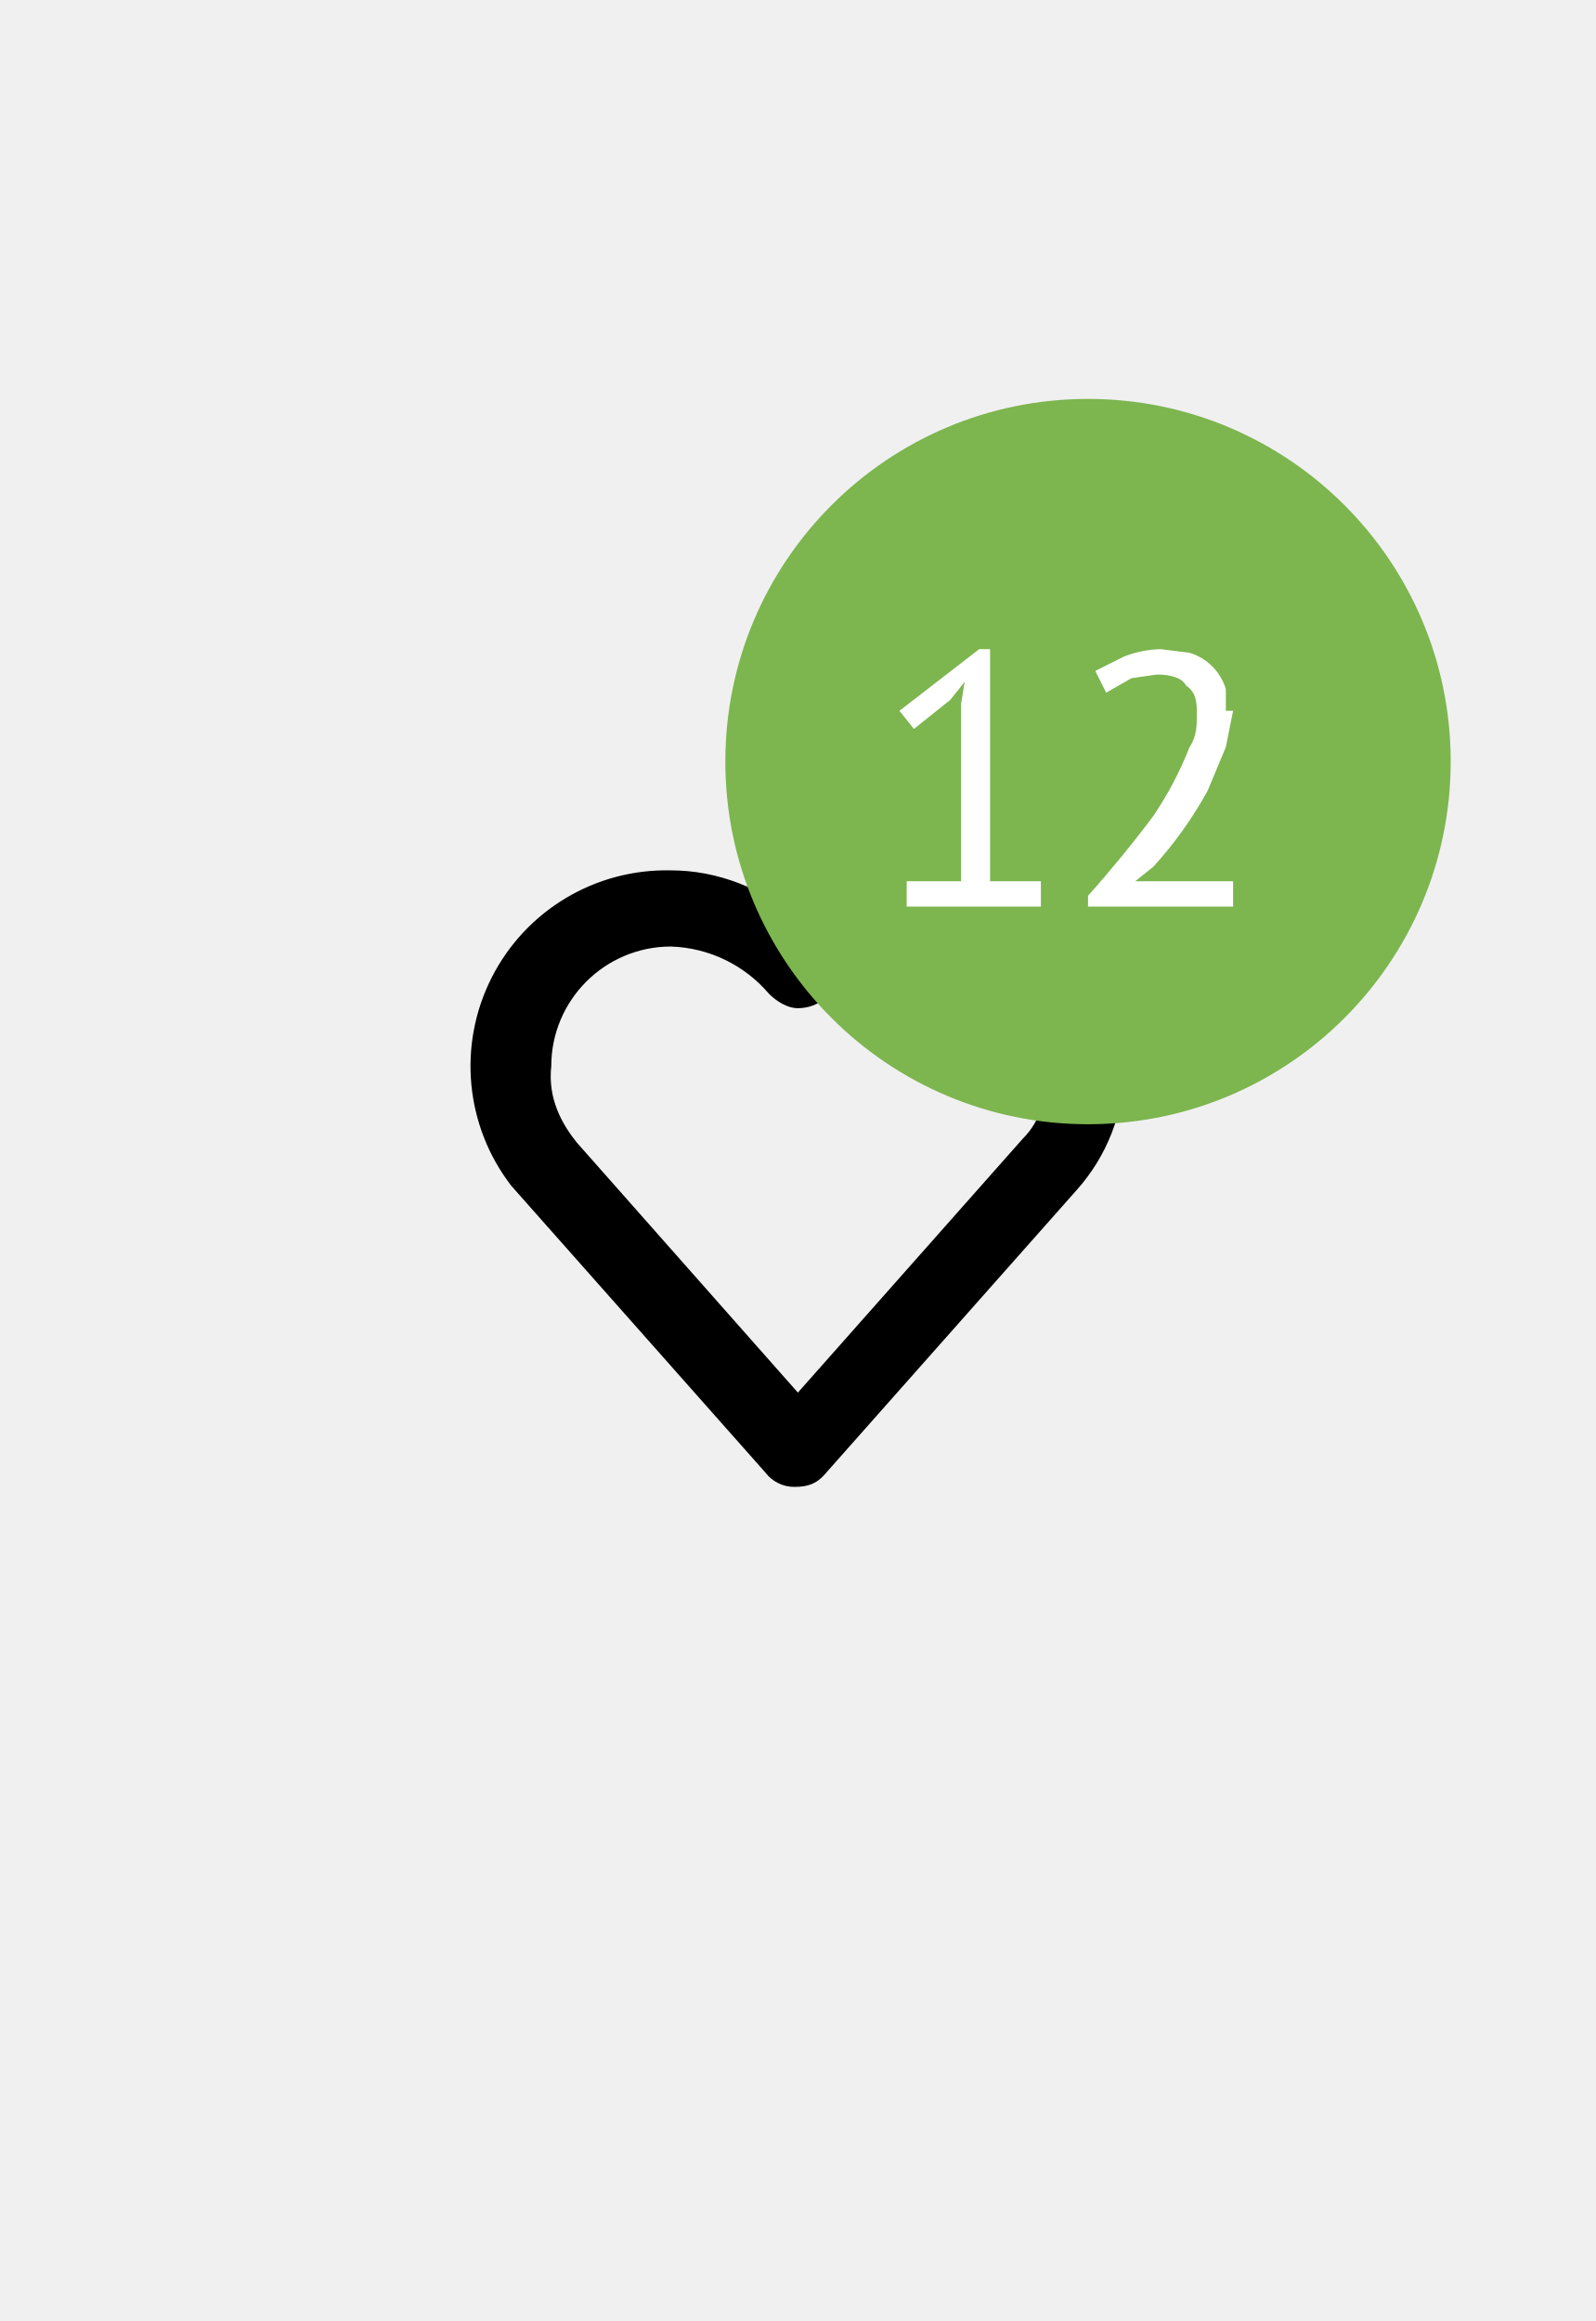
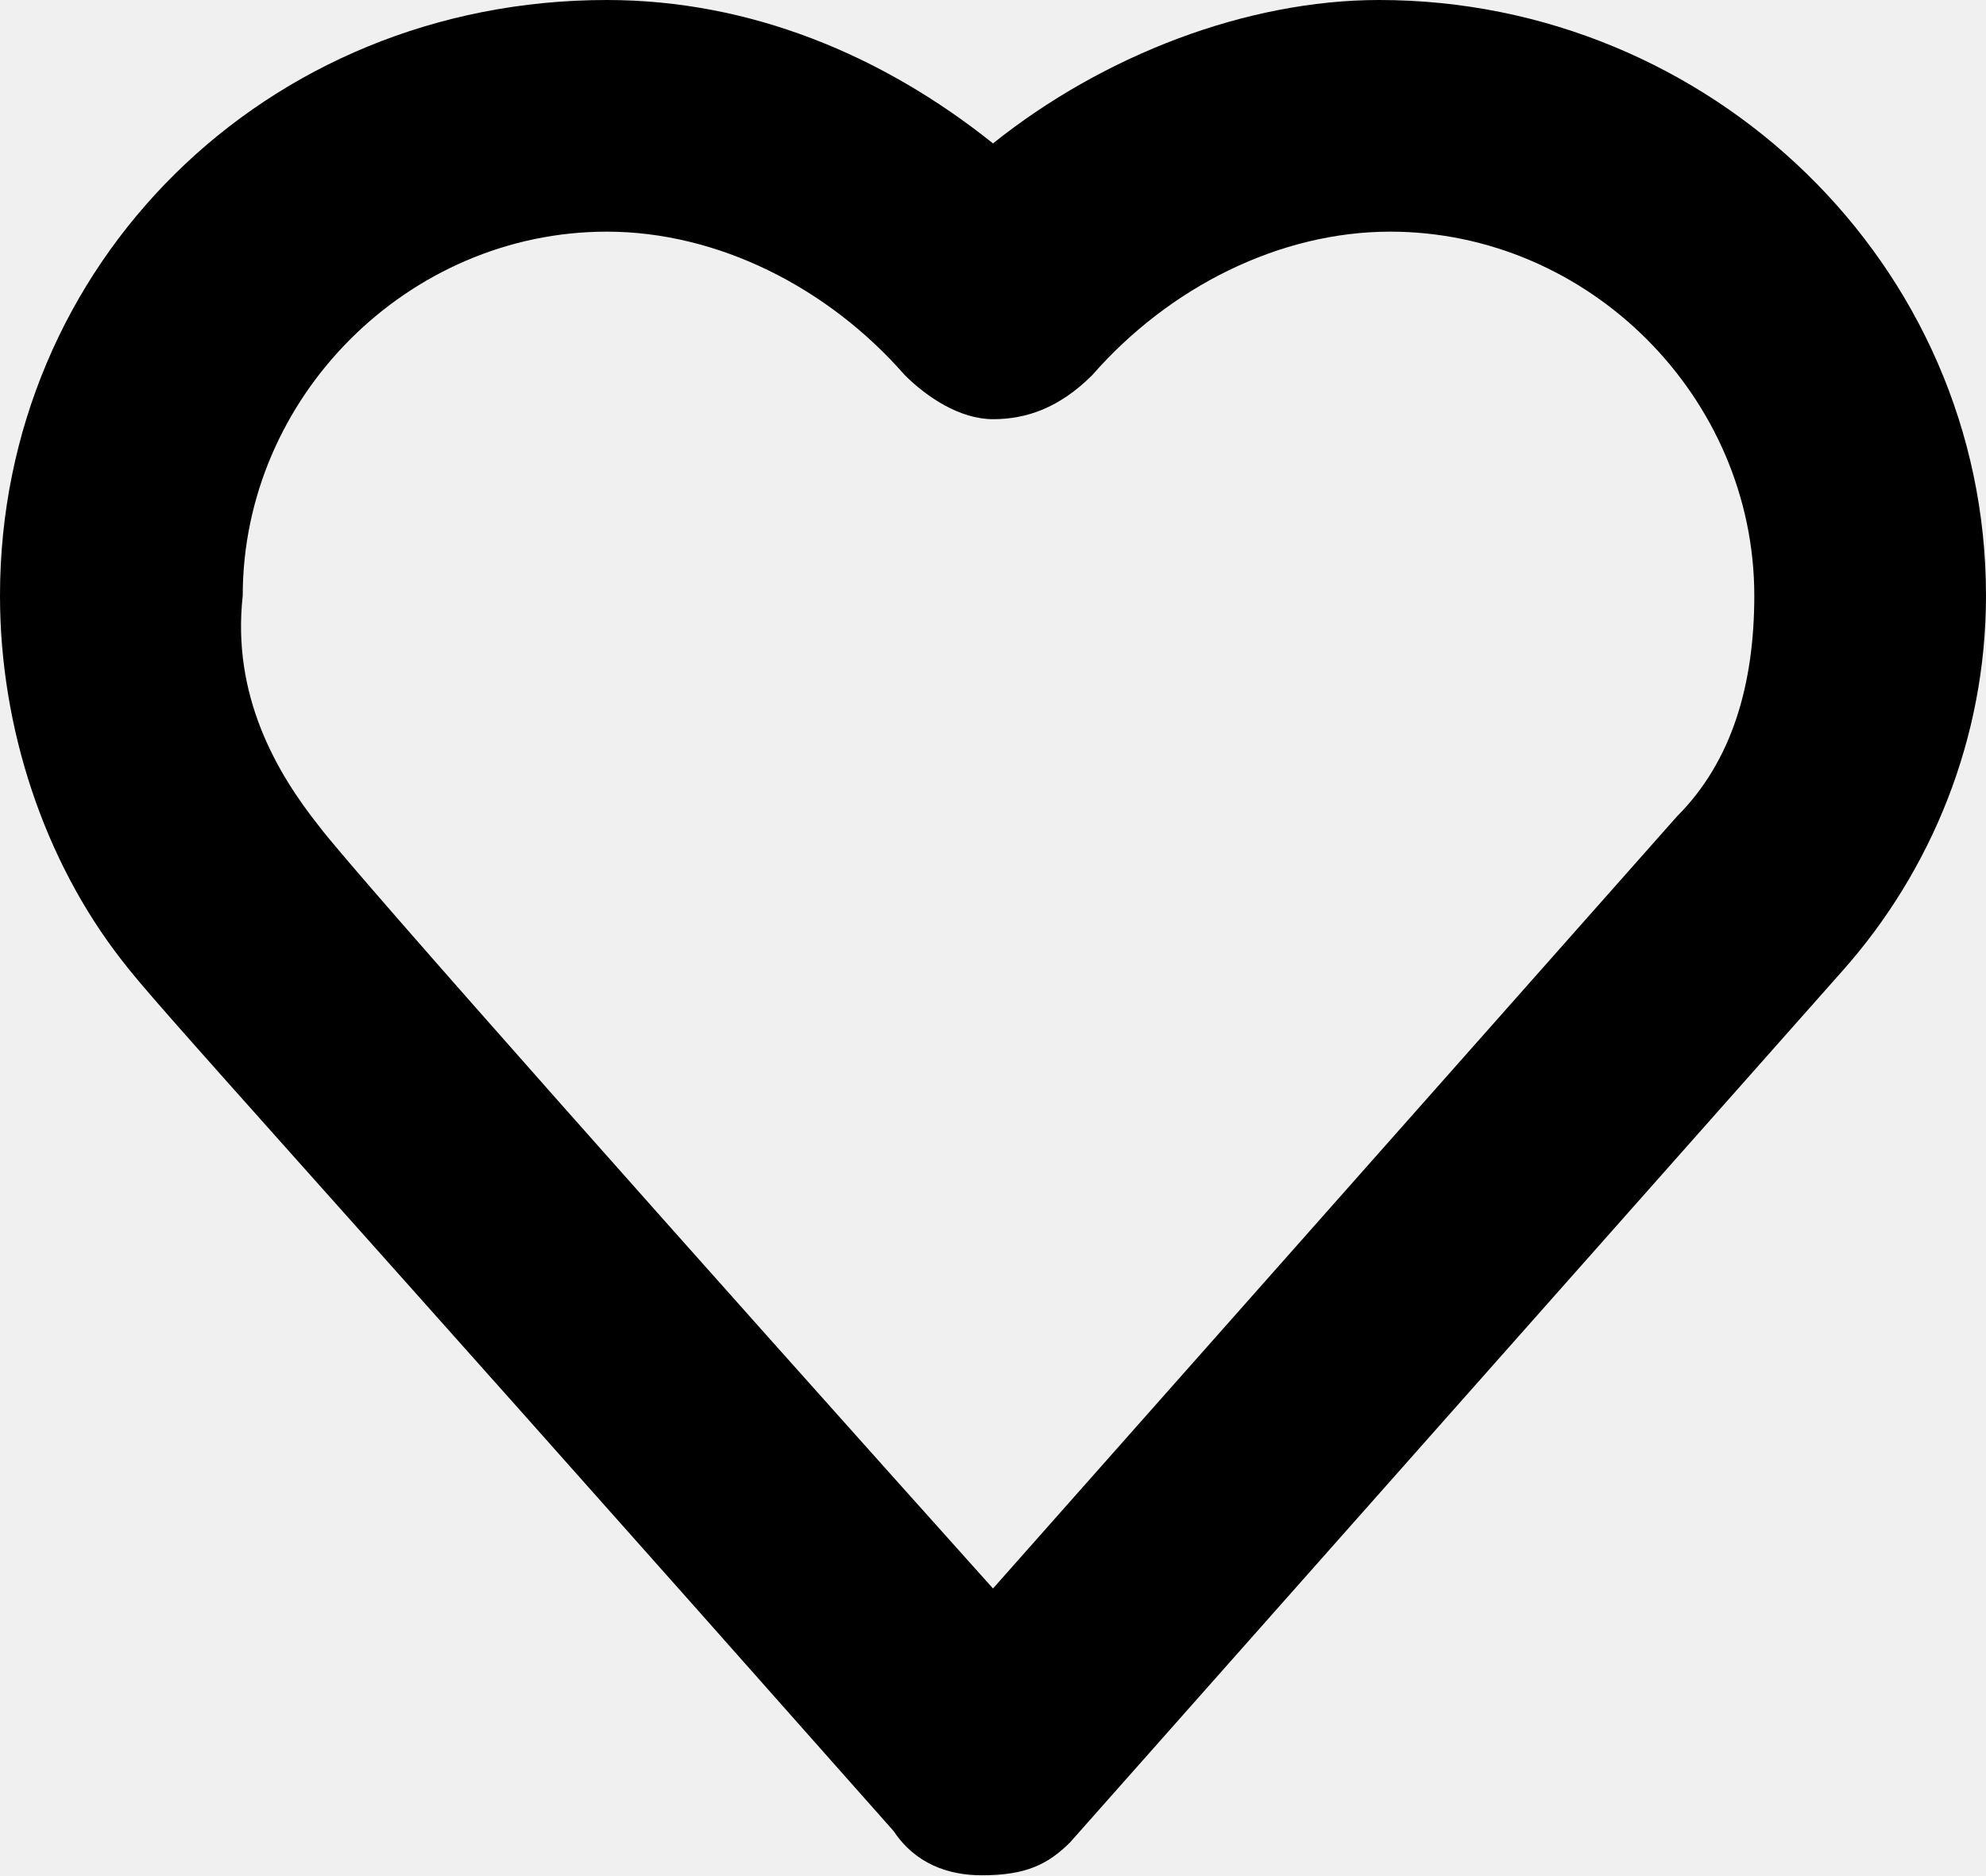
- <svg xmlns="http://www.w3.org/2000/svg" width="44" height="64" fill="none">
-   <path fill="#000" d="M21.9 41a1 1 0 0 1-.8-.4l-7-7.9a5.4 5.4 0 0 1 4.4-8.7c1.3 0 2.5.5 3.5 1.3a5.5 5.5 0 0 1 9 4.1c0 1.3-.5 2.5-1.3 3.4l-7 7.9c-.2.2-.4.3-.8.3Zm-6-9.5 6.1 6.9 6.2-7c.5-.5.7-1.2.7-2 0-1.8-1.5-3.3-3.3-3.3-1 0-2 .5-2.7 1.3-.3.3-.6.4-.9.4-.3 0-.6-.2-.8-.4a3.7 3.7 0 0 0-2.7-1.3 3.3 3.3 0 0 0-3.3 3.3c-.1.9.3 1.6.7 2.1-.1 0-.1 0 0 0Z" />
-   <rect width="20" height="20" x="20" y="11" fill="#7DB54F" rx="10" />
-   <path fill="#fff" d="M25.1 24.3h1.4v-4.9l.1-.6-.4.5-1 .8-.4-.5 2.2-1.7h.3v6.4h1.4v.7H25v-.7Zm8.9-4.7-.2 1-.5 1.2a10.9 10.9 0 0 1-1.5 2.1l-.5.4H34v.7h-4v-.3a33.1 33.1 0 0 0 1.8-2.2 9.7 9.7 0 0 0 1-1.9c.2-.3.2-.6.2-.9 0-.3 0-.6-.3-.8-.1-.2-.4-.3-.8-.3l-.7.1-.7.4-.3-.6.8-.4a3 3 0 0 1 1-.2l.8.1a1.5 1.5 0 0 1 1 1v.6Z" />
+ <svg xmlns="http://www.w3.org/2000/svg" width="18" height="17" viewBox="0 0 18 17" fill="none">
+   <path d="M8.9 17C8.6 17 8.3 16.9 8.1 16.6C2.7 10.5 1.4 9.1 1.1 8.7C0.4 7.8 0 6.6 0 5.4C0 2.4 2.4 0 5.5 0C6.8 0 8 0.5 9 1.3C10 0.5 11.3 0 12.5 0C15.5 0 18 2.4 18 5.4C18 6.7 17.5 7.9 16.7 8.8L9.7 16.7C9.5 16.9 9.3 17 8.9 17ZM2.9 7.5C3.2 7.9 6.4 11.5 9 14.4L15.2 7.4C15.7 6.9 15.9 6.2 15.9 5.4C15.9 3.6 14.4 2.1 12.6 2.1C11.6 2.1 10.6 2.6 9.9 3.4C9.6 3.7 9.3 3.8 9 3.8C8.7 3.8 8.4 3.6 8.2 3.4C7.5 2.6 6.5 2.1 5.5 2.1C3.7 2.1 2.2 3.6 2.2 5.4C2.1 6.3 2.5 7 2.9 7.5C2.8 7.5 2.8 7.5 2.9 7.5Z" fill="black" />
</svg>
